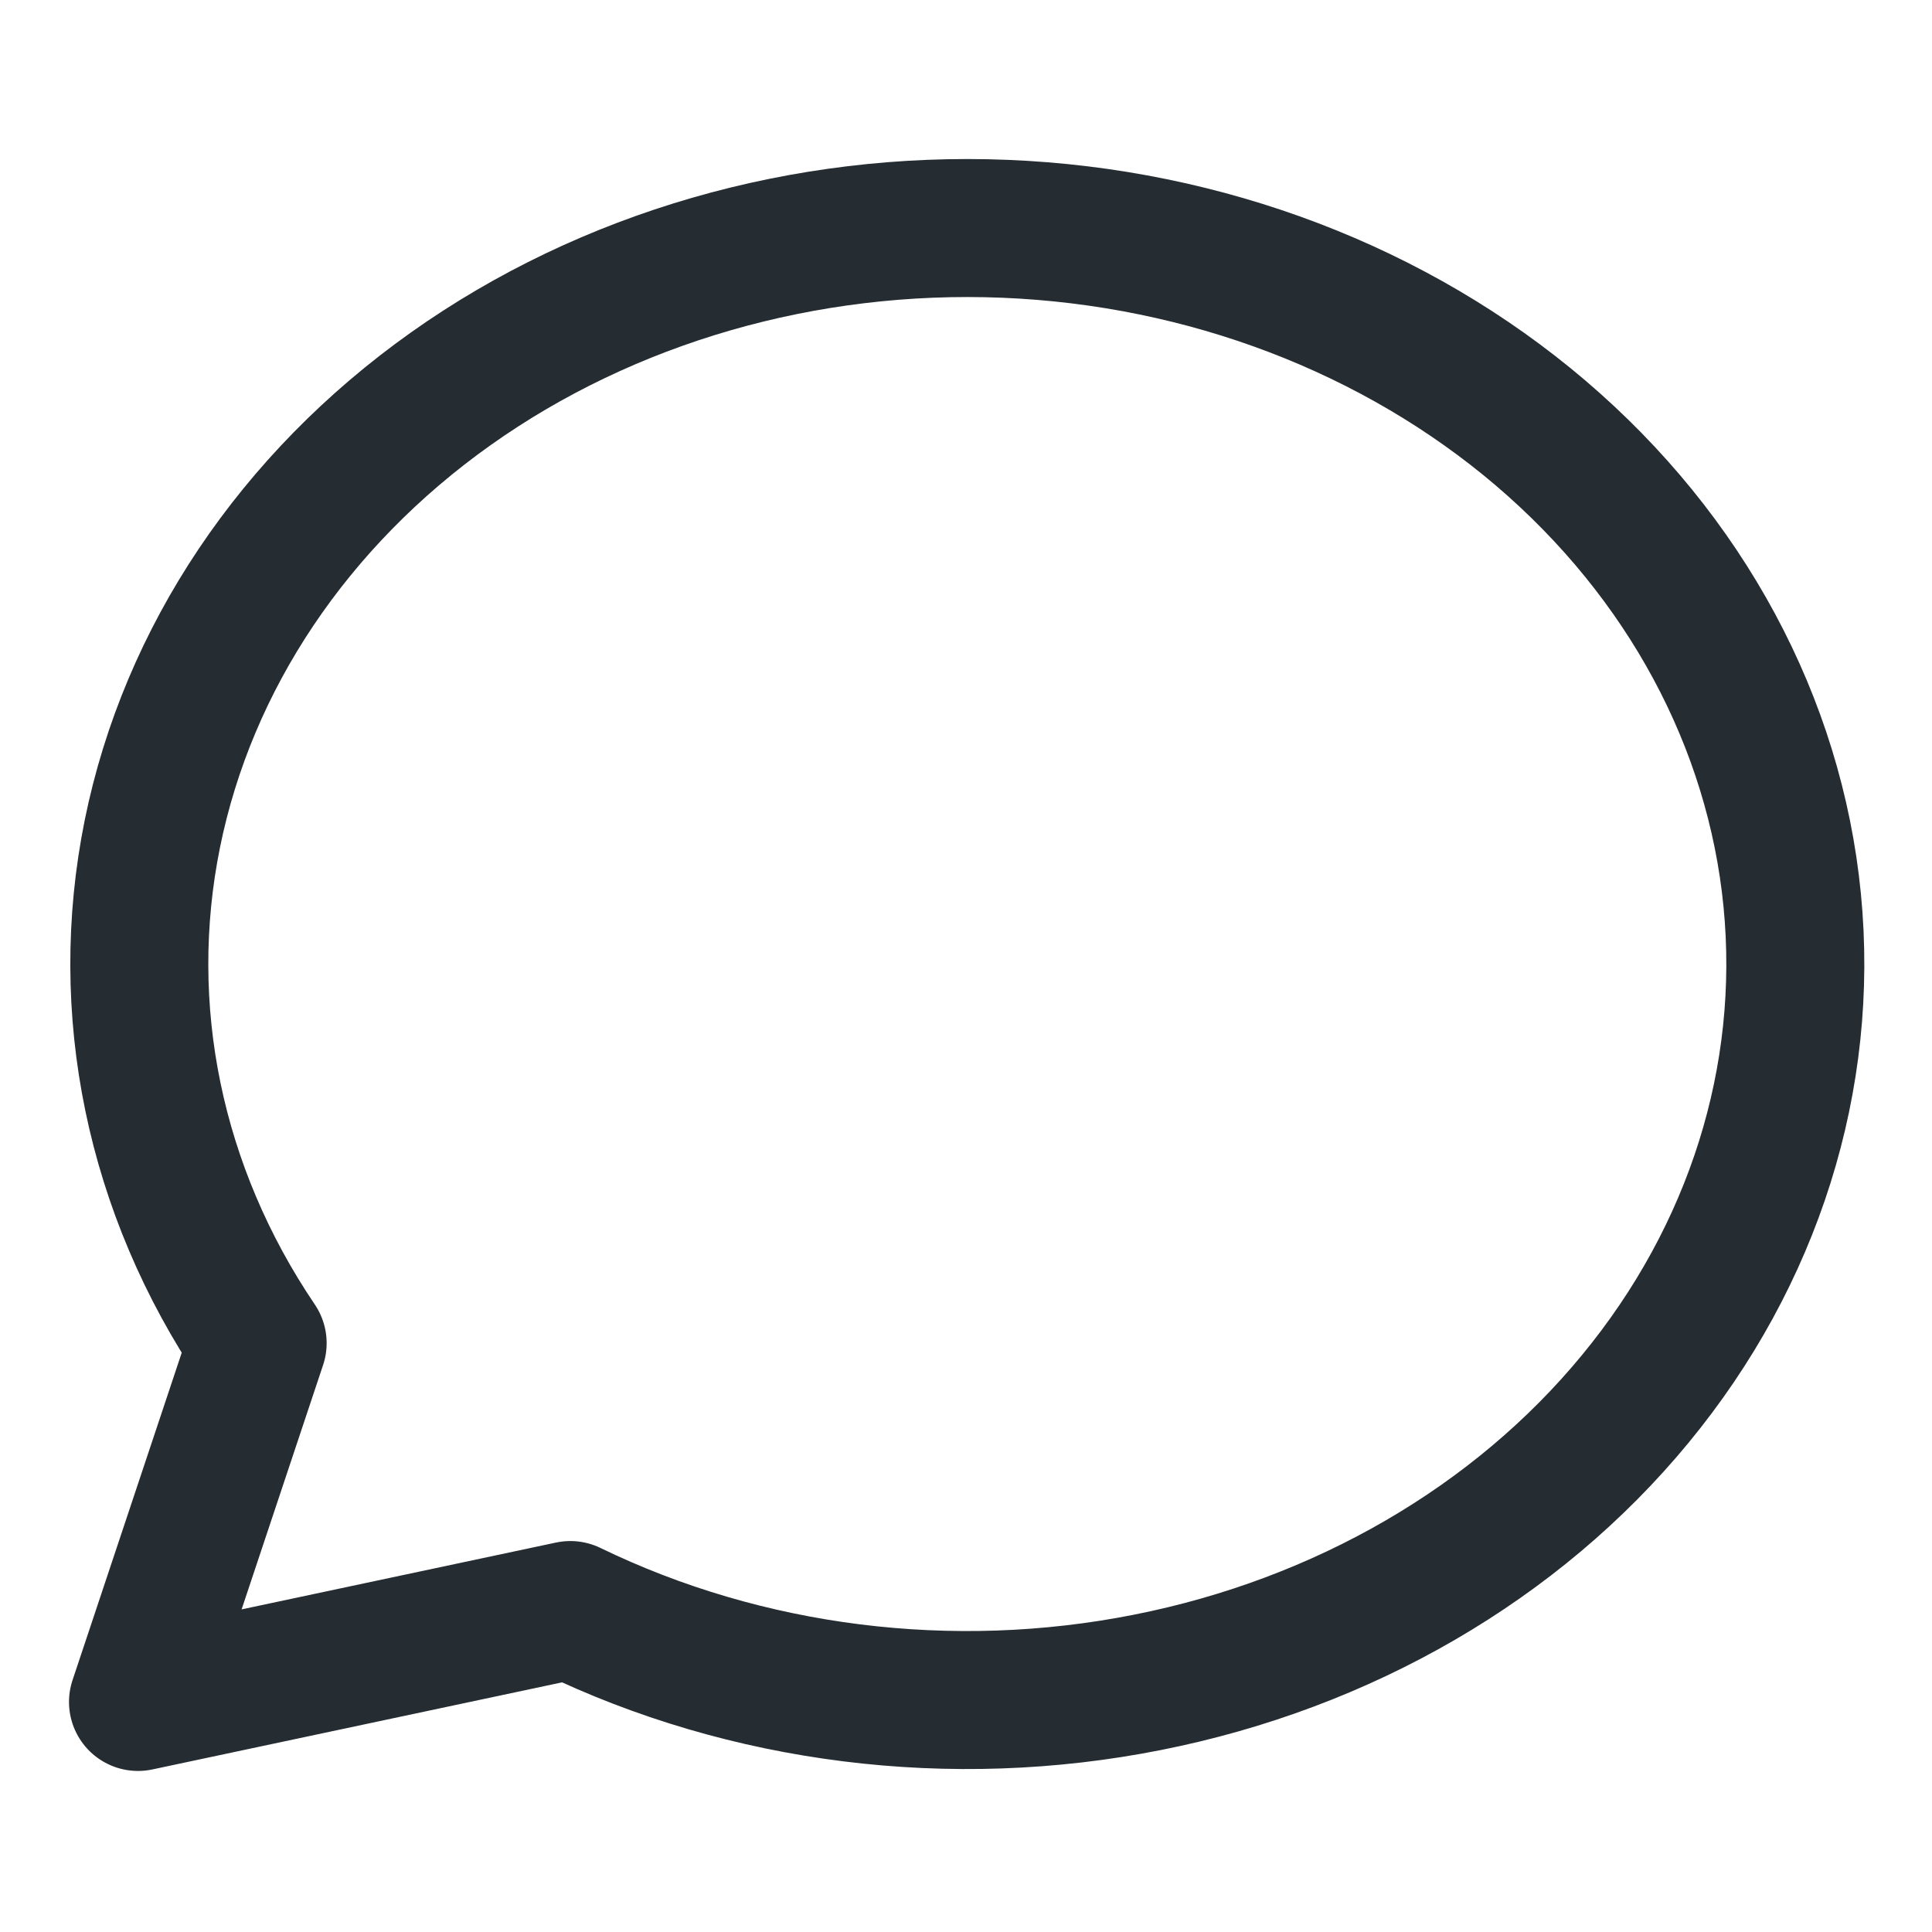
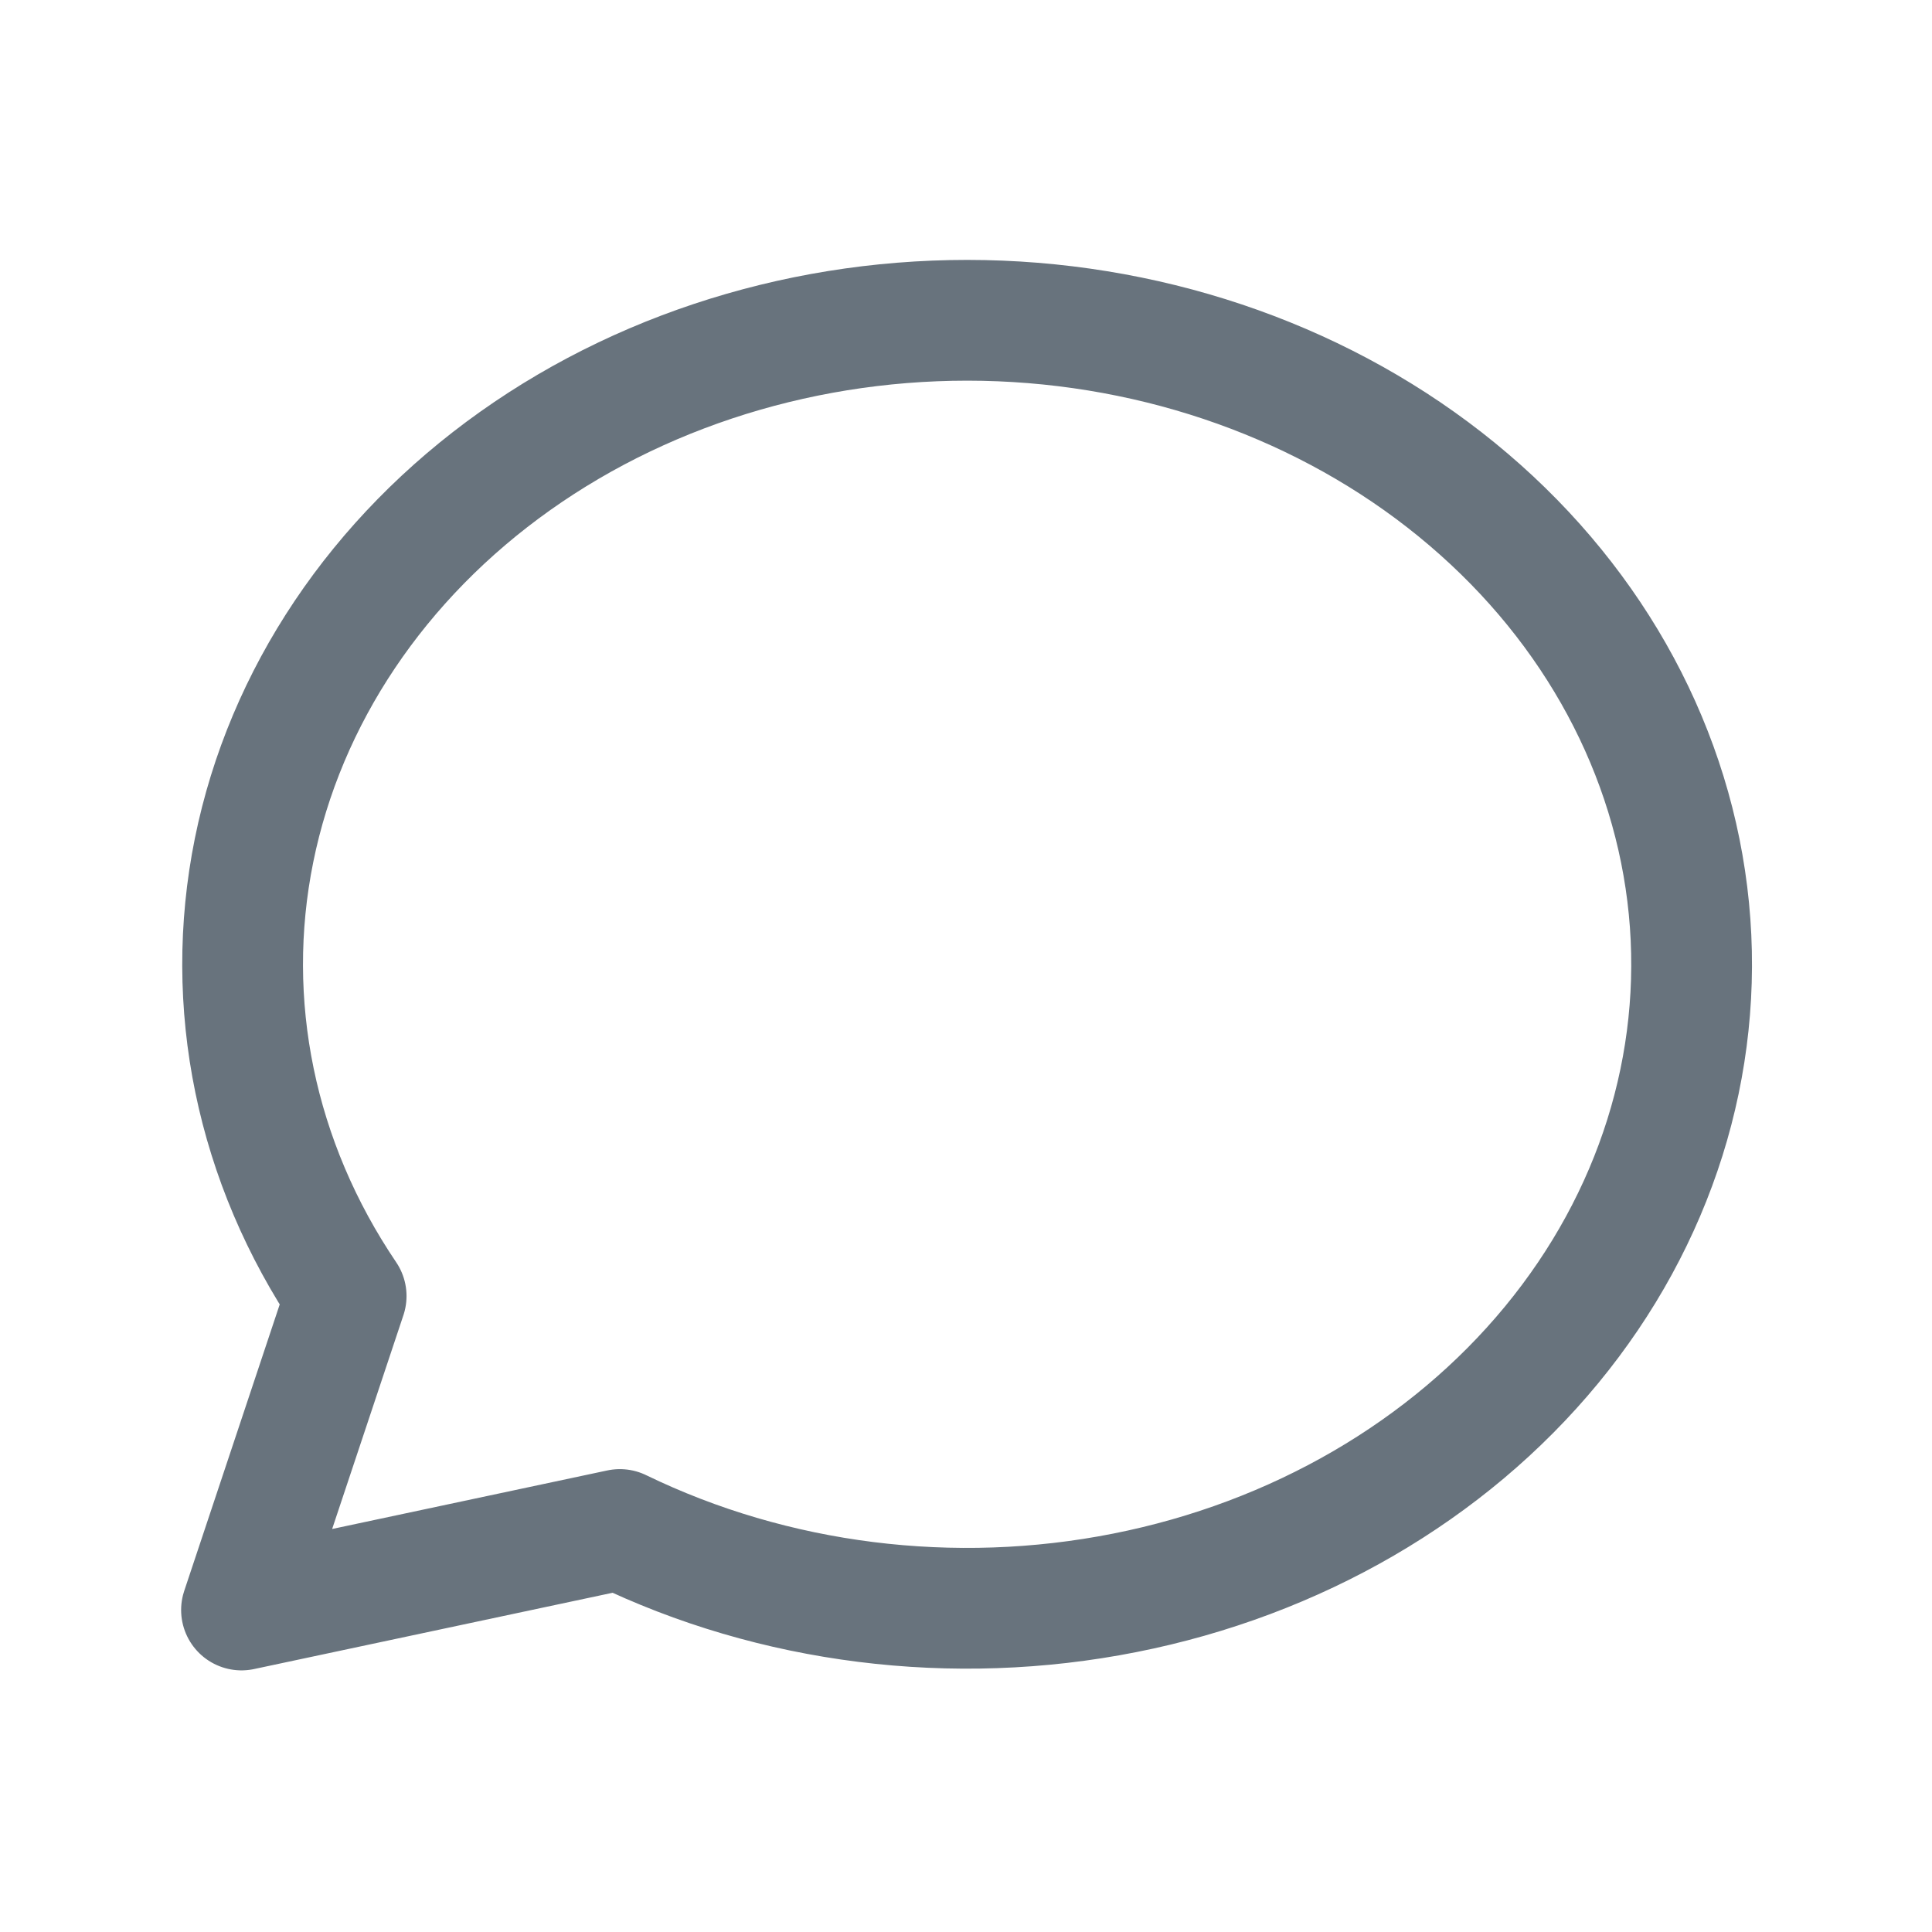
- <svg xmlns="http://www.w3.org/2000/svg" width="14" height="14" viewBox="0 0 14 14" fill="none">
-   <path d="M1 12.333L1.867 9.733C1.118 8.625 0.847 7.314 1.104 6.042C1.362 4.769 2.13 3.624 3.267 2.817C4.403 2.011 5.83 1.599 7.283 1.658C8.735 1.717 10.114 2.243 11.164 3.138C12.213 4.033 12.861 5.236 12.987 6.523C13.113 7.811 12.709 9.095 11.849 10.138C10.99 11.181 9.734 11.91 8.315 12.191C6.895 12.473 5.409 12.286 4.133 11.667L1 12.333Z" stroke="#252C32" stroke-width="1" stroke-linecap="round" stroke-linejoin="round" />
+ <svg xmlns="http://www.w3.org/2000/svg" width="24" height="24" viewBox="0 0 24 24" fill="none">
+   <path d="M3 20L4.3 16.1C3.176 14.438 2.77 12.47 3.156 10.562C3.542 8.654 4.695 6.936 6.4 5.726C8.104 4.517 10.245 3.899 12.424 3.987C14.603 4.076 16.672 4.864 18.245 6.207C19.819 7.549 20.791 9.354 20.98 11.285C21.169 13.216 20.563 15.143 19.274 16.707C17.985 18.271 16.101 19.366 13.972 19.787C11.843 20.209 9.614 19.929 7.7 19L3 20Z" stroke="#68737D" stroke-width="1.5" stroke-linecap="round" stroke-linejoin="round" />
</svg>
